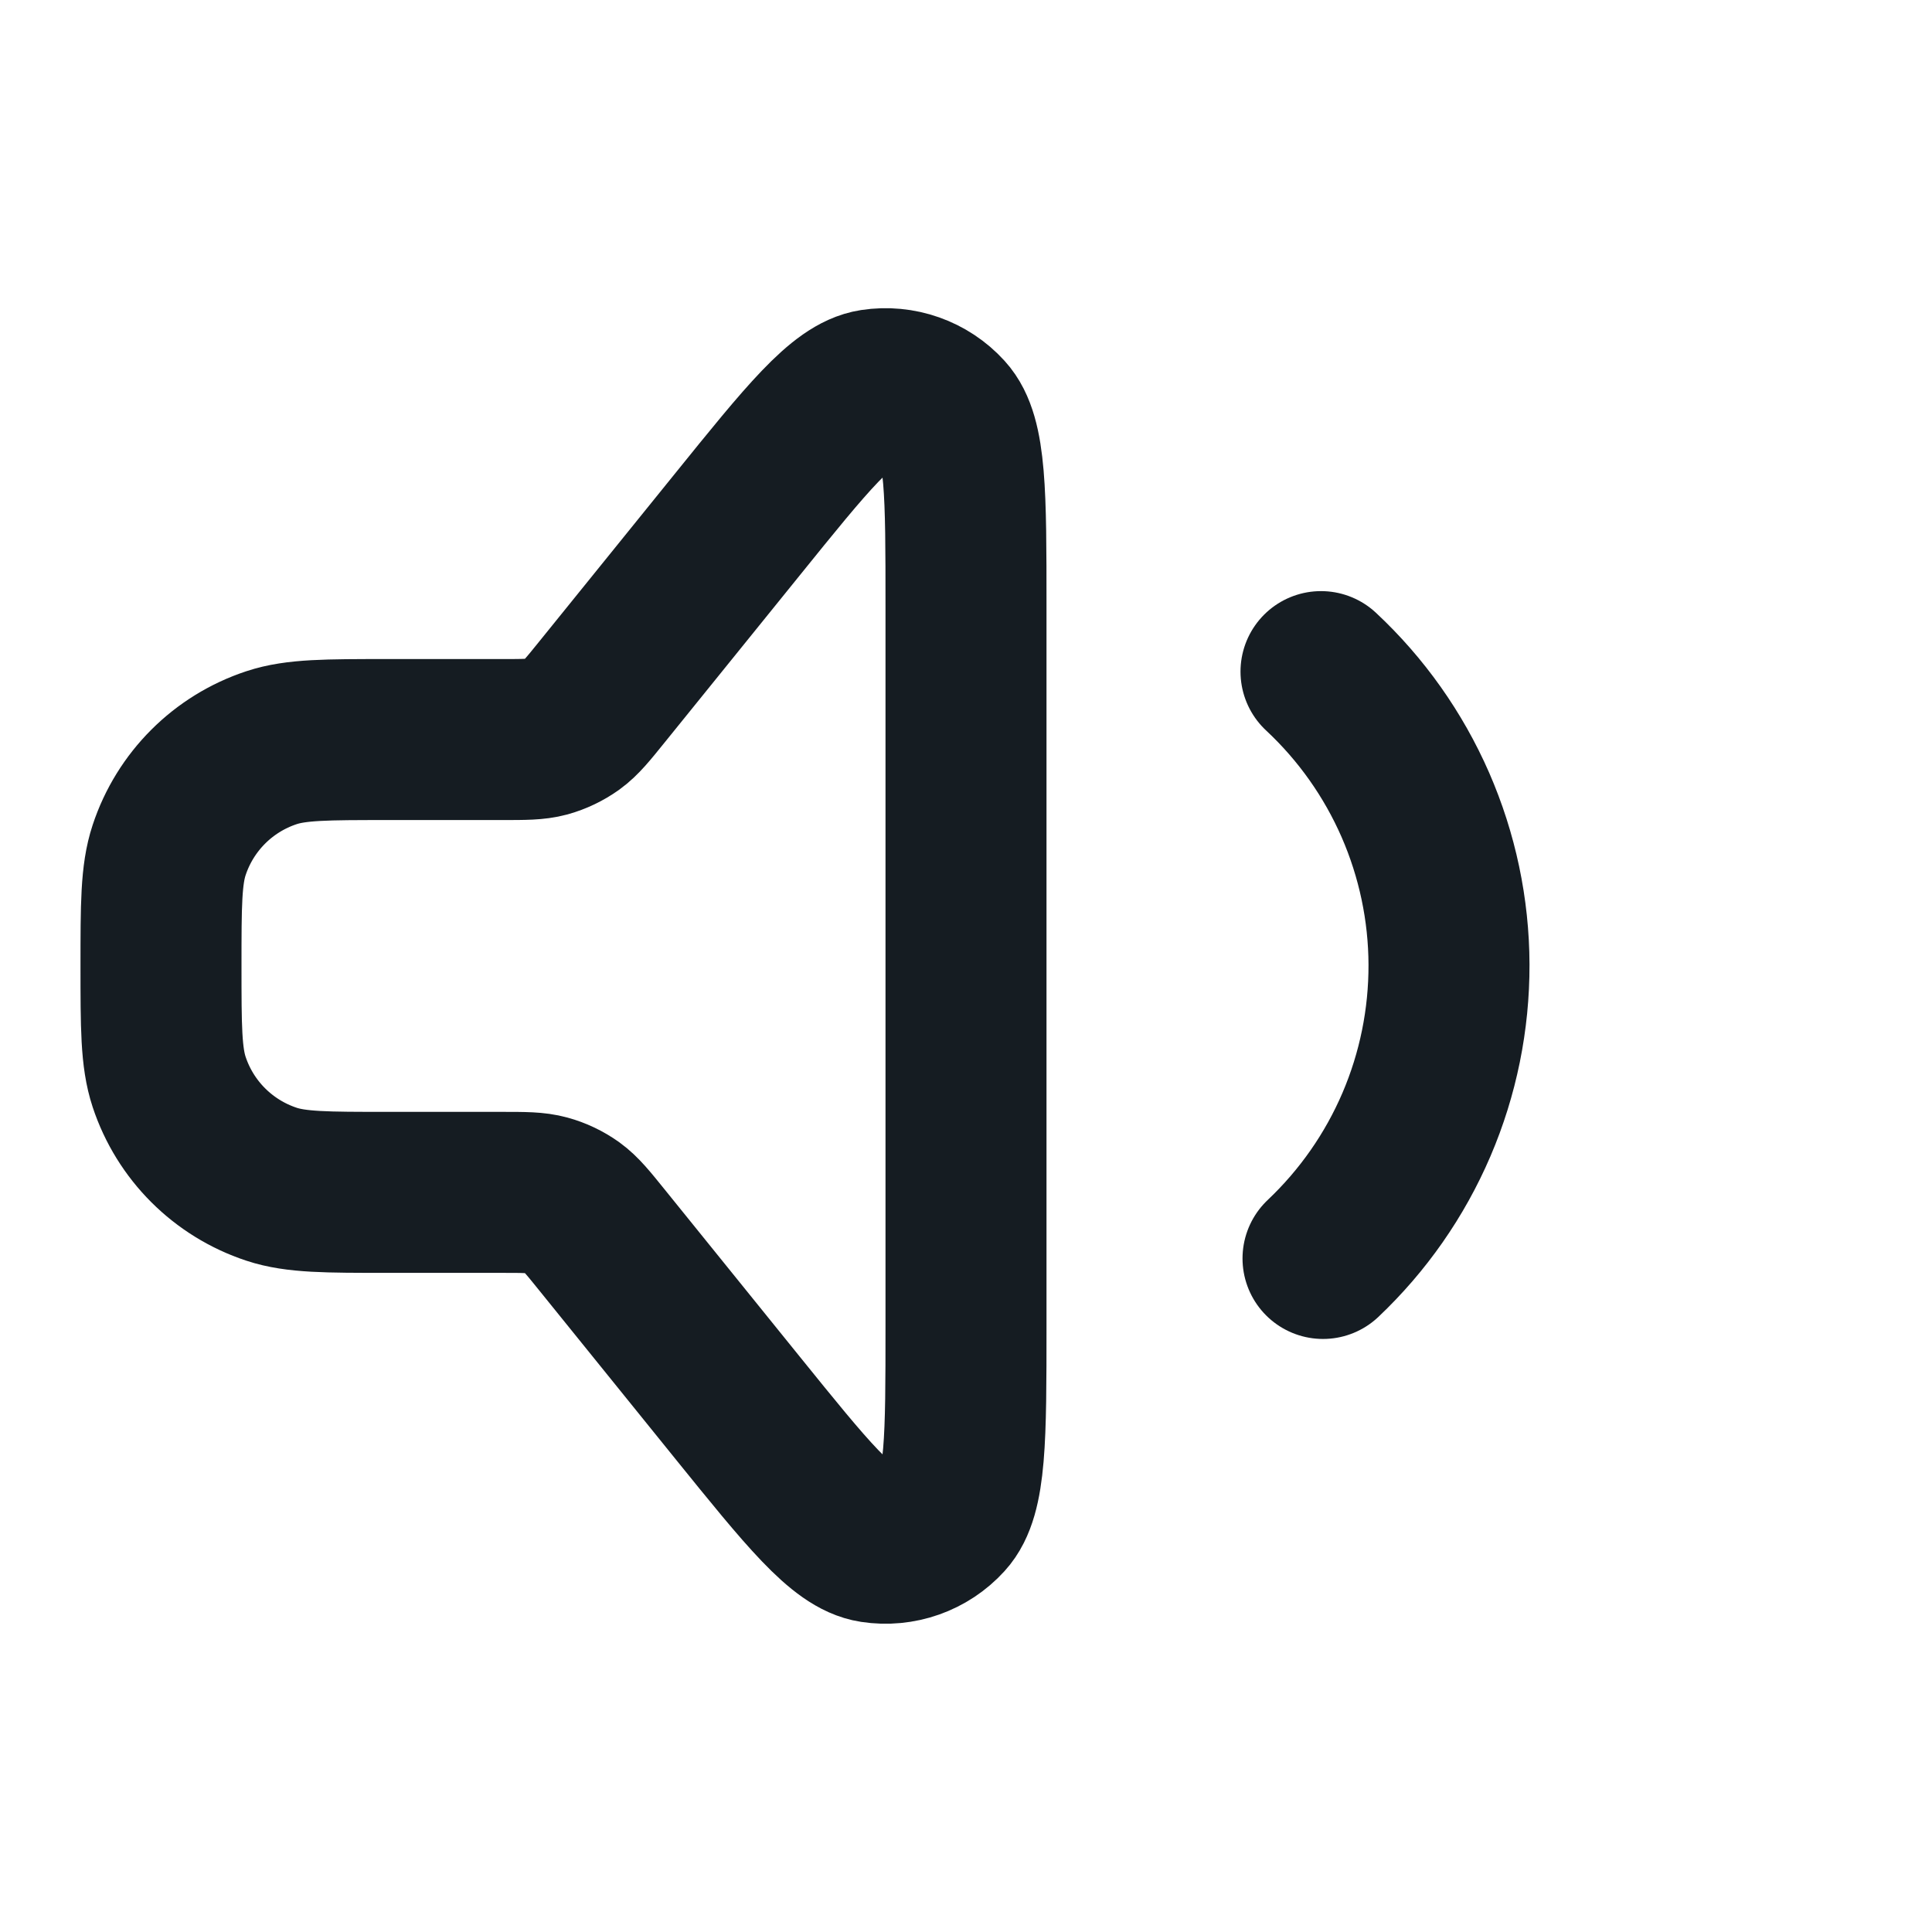
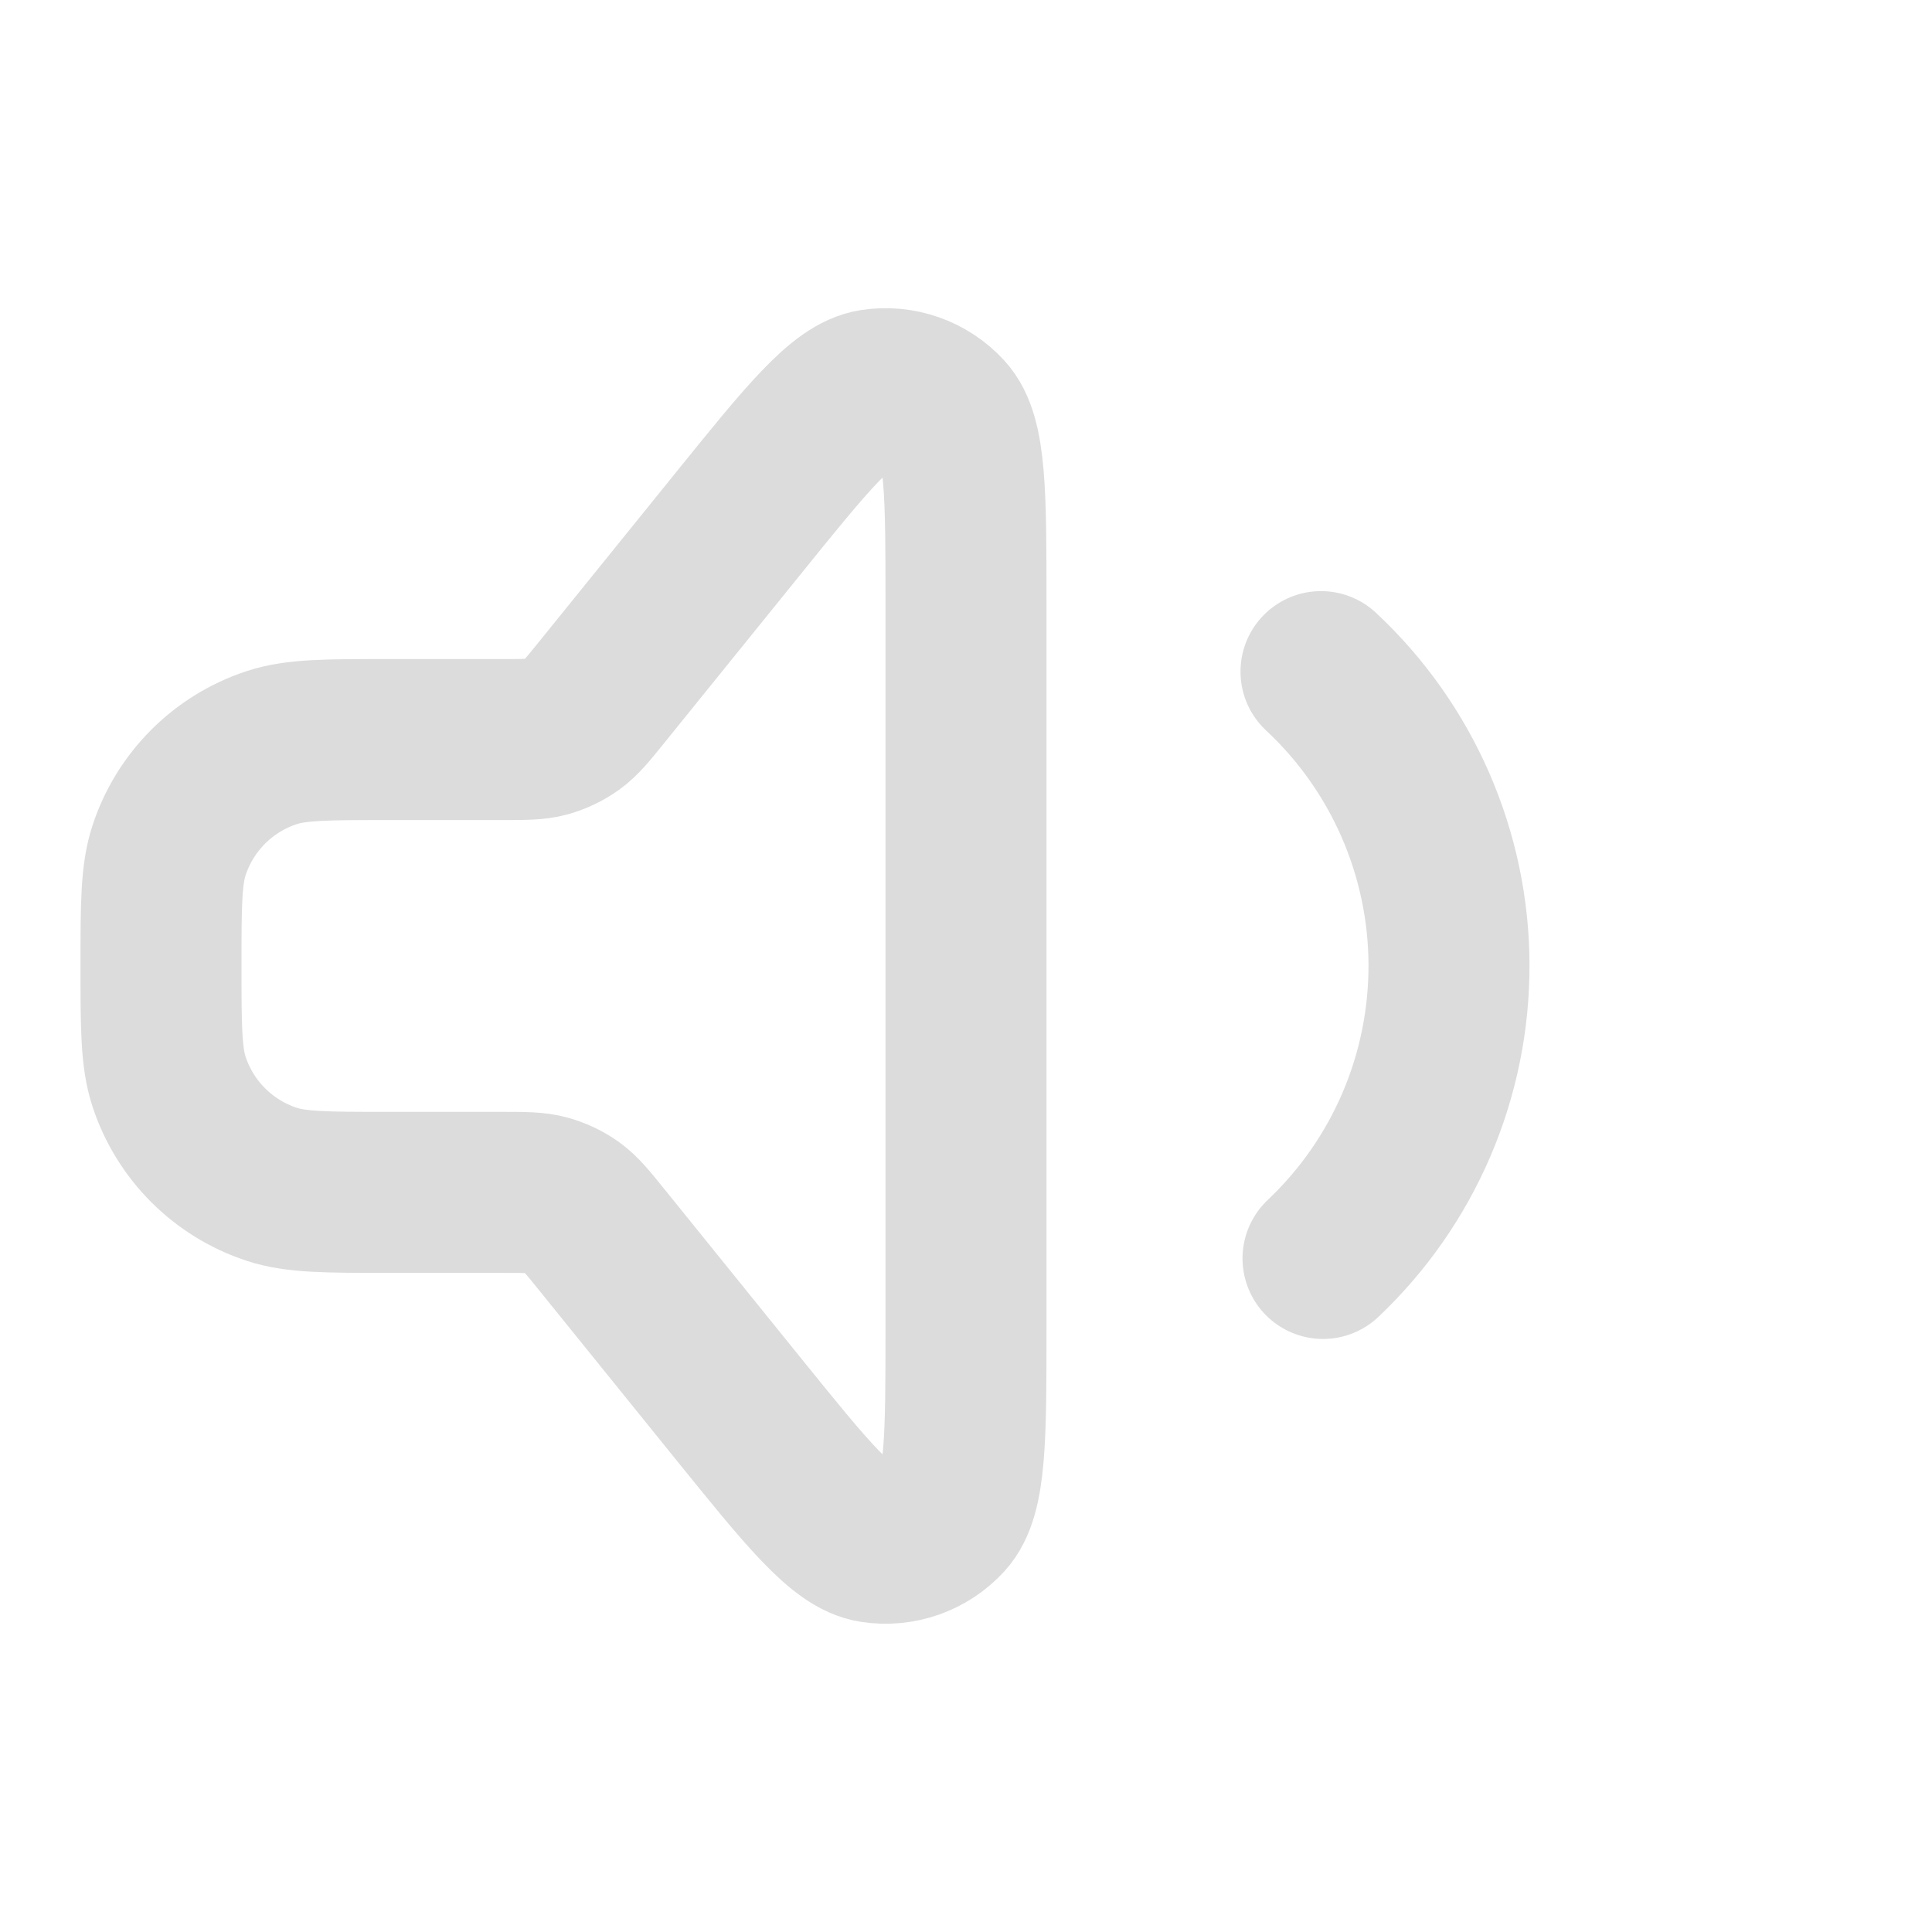
<svg xmlns="http://www.w3.org/2000/svg" width="24px" height="24px" viewBox="0 0 24 24" fill="none">
  <g id="Media / Volume_Min">
-     <path id="Vector" d="M16.41 8.343C16.91 8.809 17.308 9.372 17.582 9.998C17.855 10.624 17.998 11.299 18 11.982C18.002 12.665 17.865 13.341 17.596 13.969C17.327 14.597 16.932 15.163 16.435 15.633M7.48 15.406L9.156 17.48C10.029 18.56 10.466 19.101 10.848 19.159C11.179 19.21 11.514 19.092 11.739 18.844C12 18.558 12 17.863 12 16.474V7.525C12 6.136 12 5.441 11.739 5.155C11.514 4.907 11.179 4.789 10.848 4.84C10.466 4.899 10.029 5.439 9.156 6.52L7.48 8.593C7.304 8.811 7.216 8.92 7.107 8.999C7.01 9.068 6.901 9.12 6.787 9.152C6.657 9.187 6.517 9.187 6.236 9.187H4.812C4.056 9.187 3.678 9.187 3.373 9.288C2.771 9.487 2.3 9.958 2.101 10.56C2 10.865 2 11.243 2 12C2 12.756 2 13.134 2.101 13.44C2.3 14.041 2.771 14.512 3.373 14.711C3.678 14.812 4.056 14.812 4.812 14.812H6.236C6.517 14.812 6.657 14.812 6.787 14.848C6.901 14.879 7.01 14.931 7.107 15C7.216 15.079 7.304 15.188 7.48 15.406Z" stroke="#151C22" stroke-width="2" stroke-linecap="round" stroke-linejoin="round" />
+     <path id="Vector" d="M16.41 8.343C16.91 8.809 17.308 9.372 17.582 9.998C17.855 10.624 17.998 11.299 18 11.982C18.002 12.665 17.865 13.341 17.596 13.969C17.327 14.597 16.932 15.163 16.435 15.633M7.48 15.406L9.156 17.48C10.029 18.56 10.466 19.101 10.848 19.159C11.179 19.21 11.514 19.092 11.739 18.844C12 18.558 12 17.863 12 16.474V7.525C12 6.136 12 5.441 11.739 5.155C11.514 4.907 11.179 4.789 10.848 4.84C10.466 4.899 10.029 5.439 9.156 6.52L7.48 8.593C7.304 8.811 7.216 8.92 7.107 8.999C7.01 9.068 6.901 9.12 6.787 9.152C6.657 9.187 6.517 9.187 6.236 9.187H4.812C4.056 9.187 3.678 9.187 3.373 9.288C2.771 9.487 2.3 9.958 2.101 10.56C2 10.865 2 11.243 2 12C2 12.756 2 13.134 2.101 13.44C2.3 14.041 2.771 14.512 3.373 14.711C3.678 14.812 4.056 14.812 4.812 14.812H6.236C6.517 14.812 6.657 14.812 6.787 14.848C6.901 14.879 7.01 14.931 7.107 15C7.216 15.079 7.304 15.188 7.48 15.406Z" stroke="#DCDCDC" stroke-width="2" stroke-linecap="round" stroke-linejoin="round" />
  </g>
</svg>
